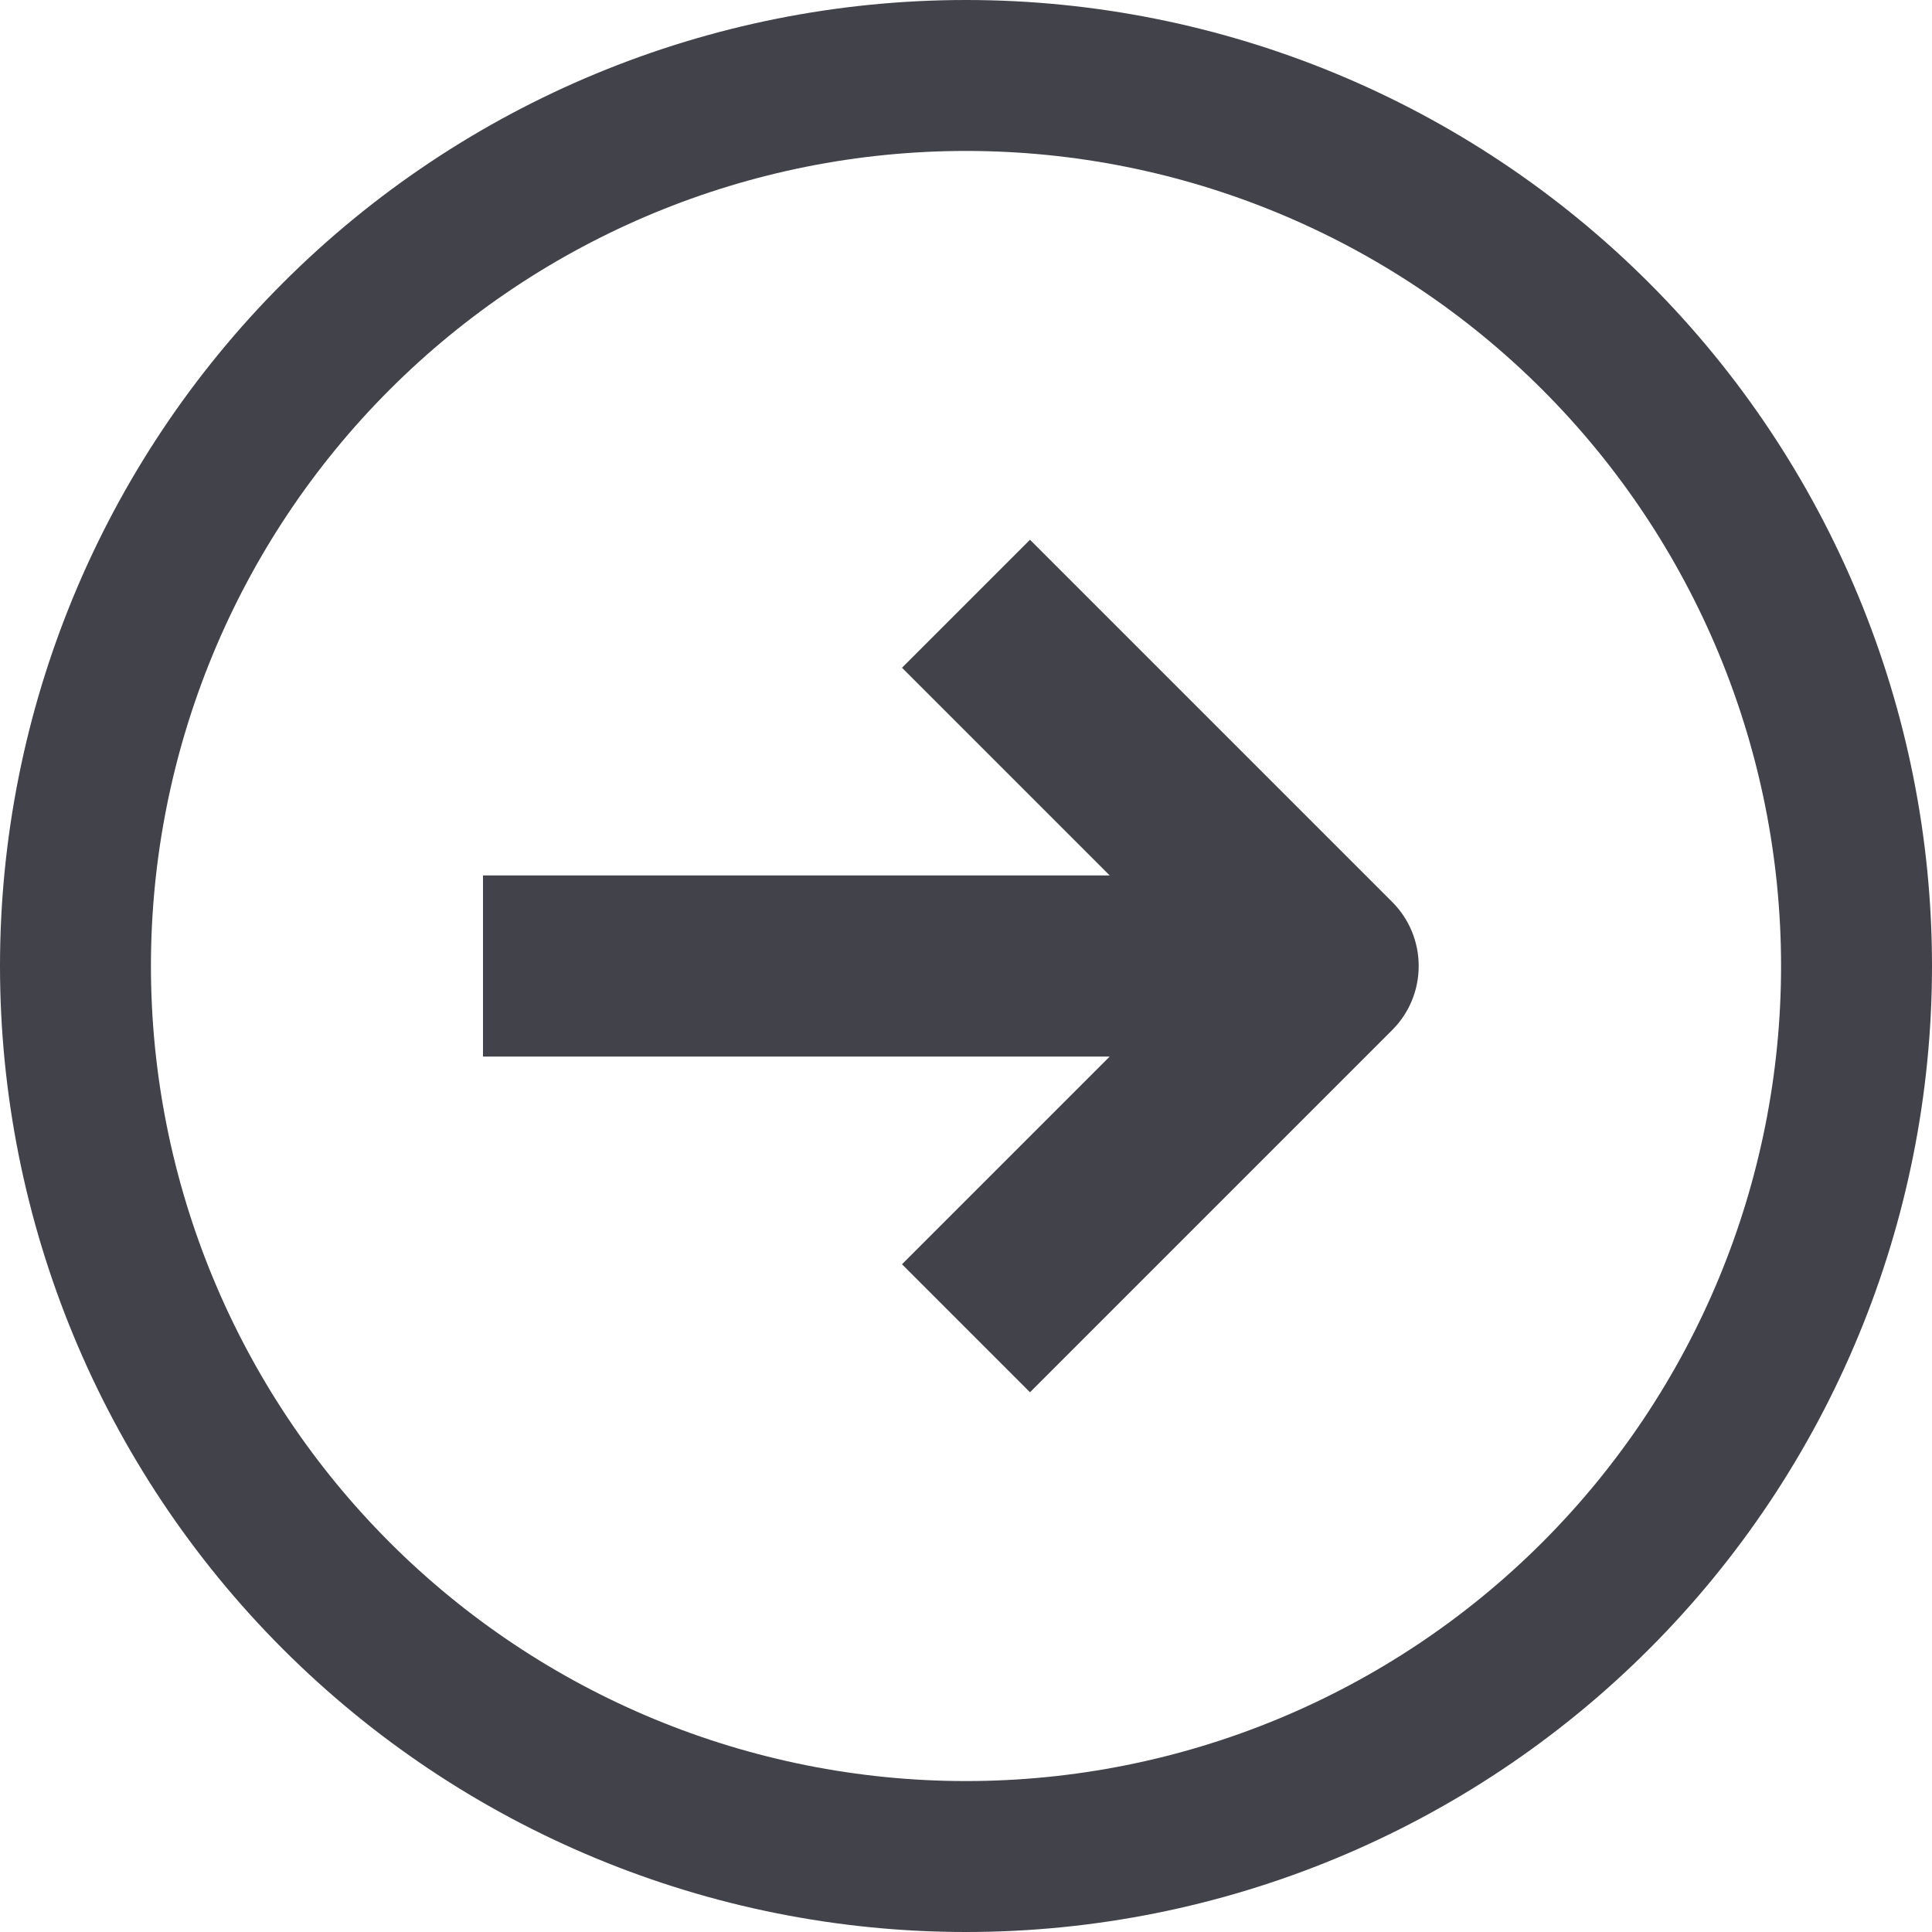
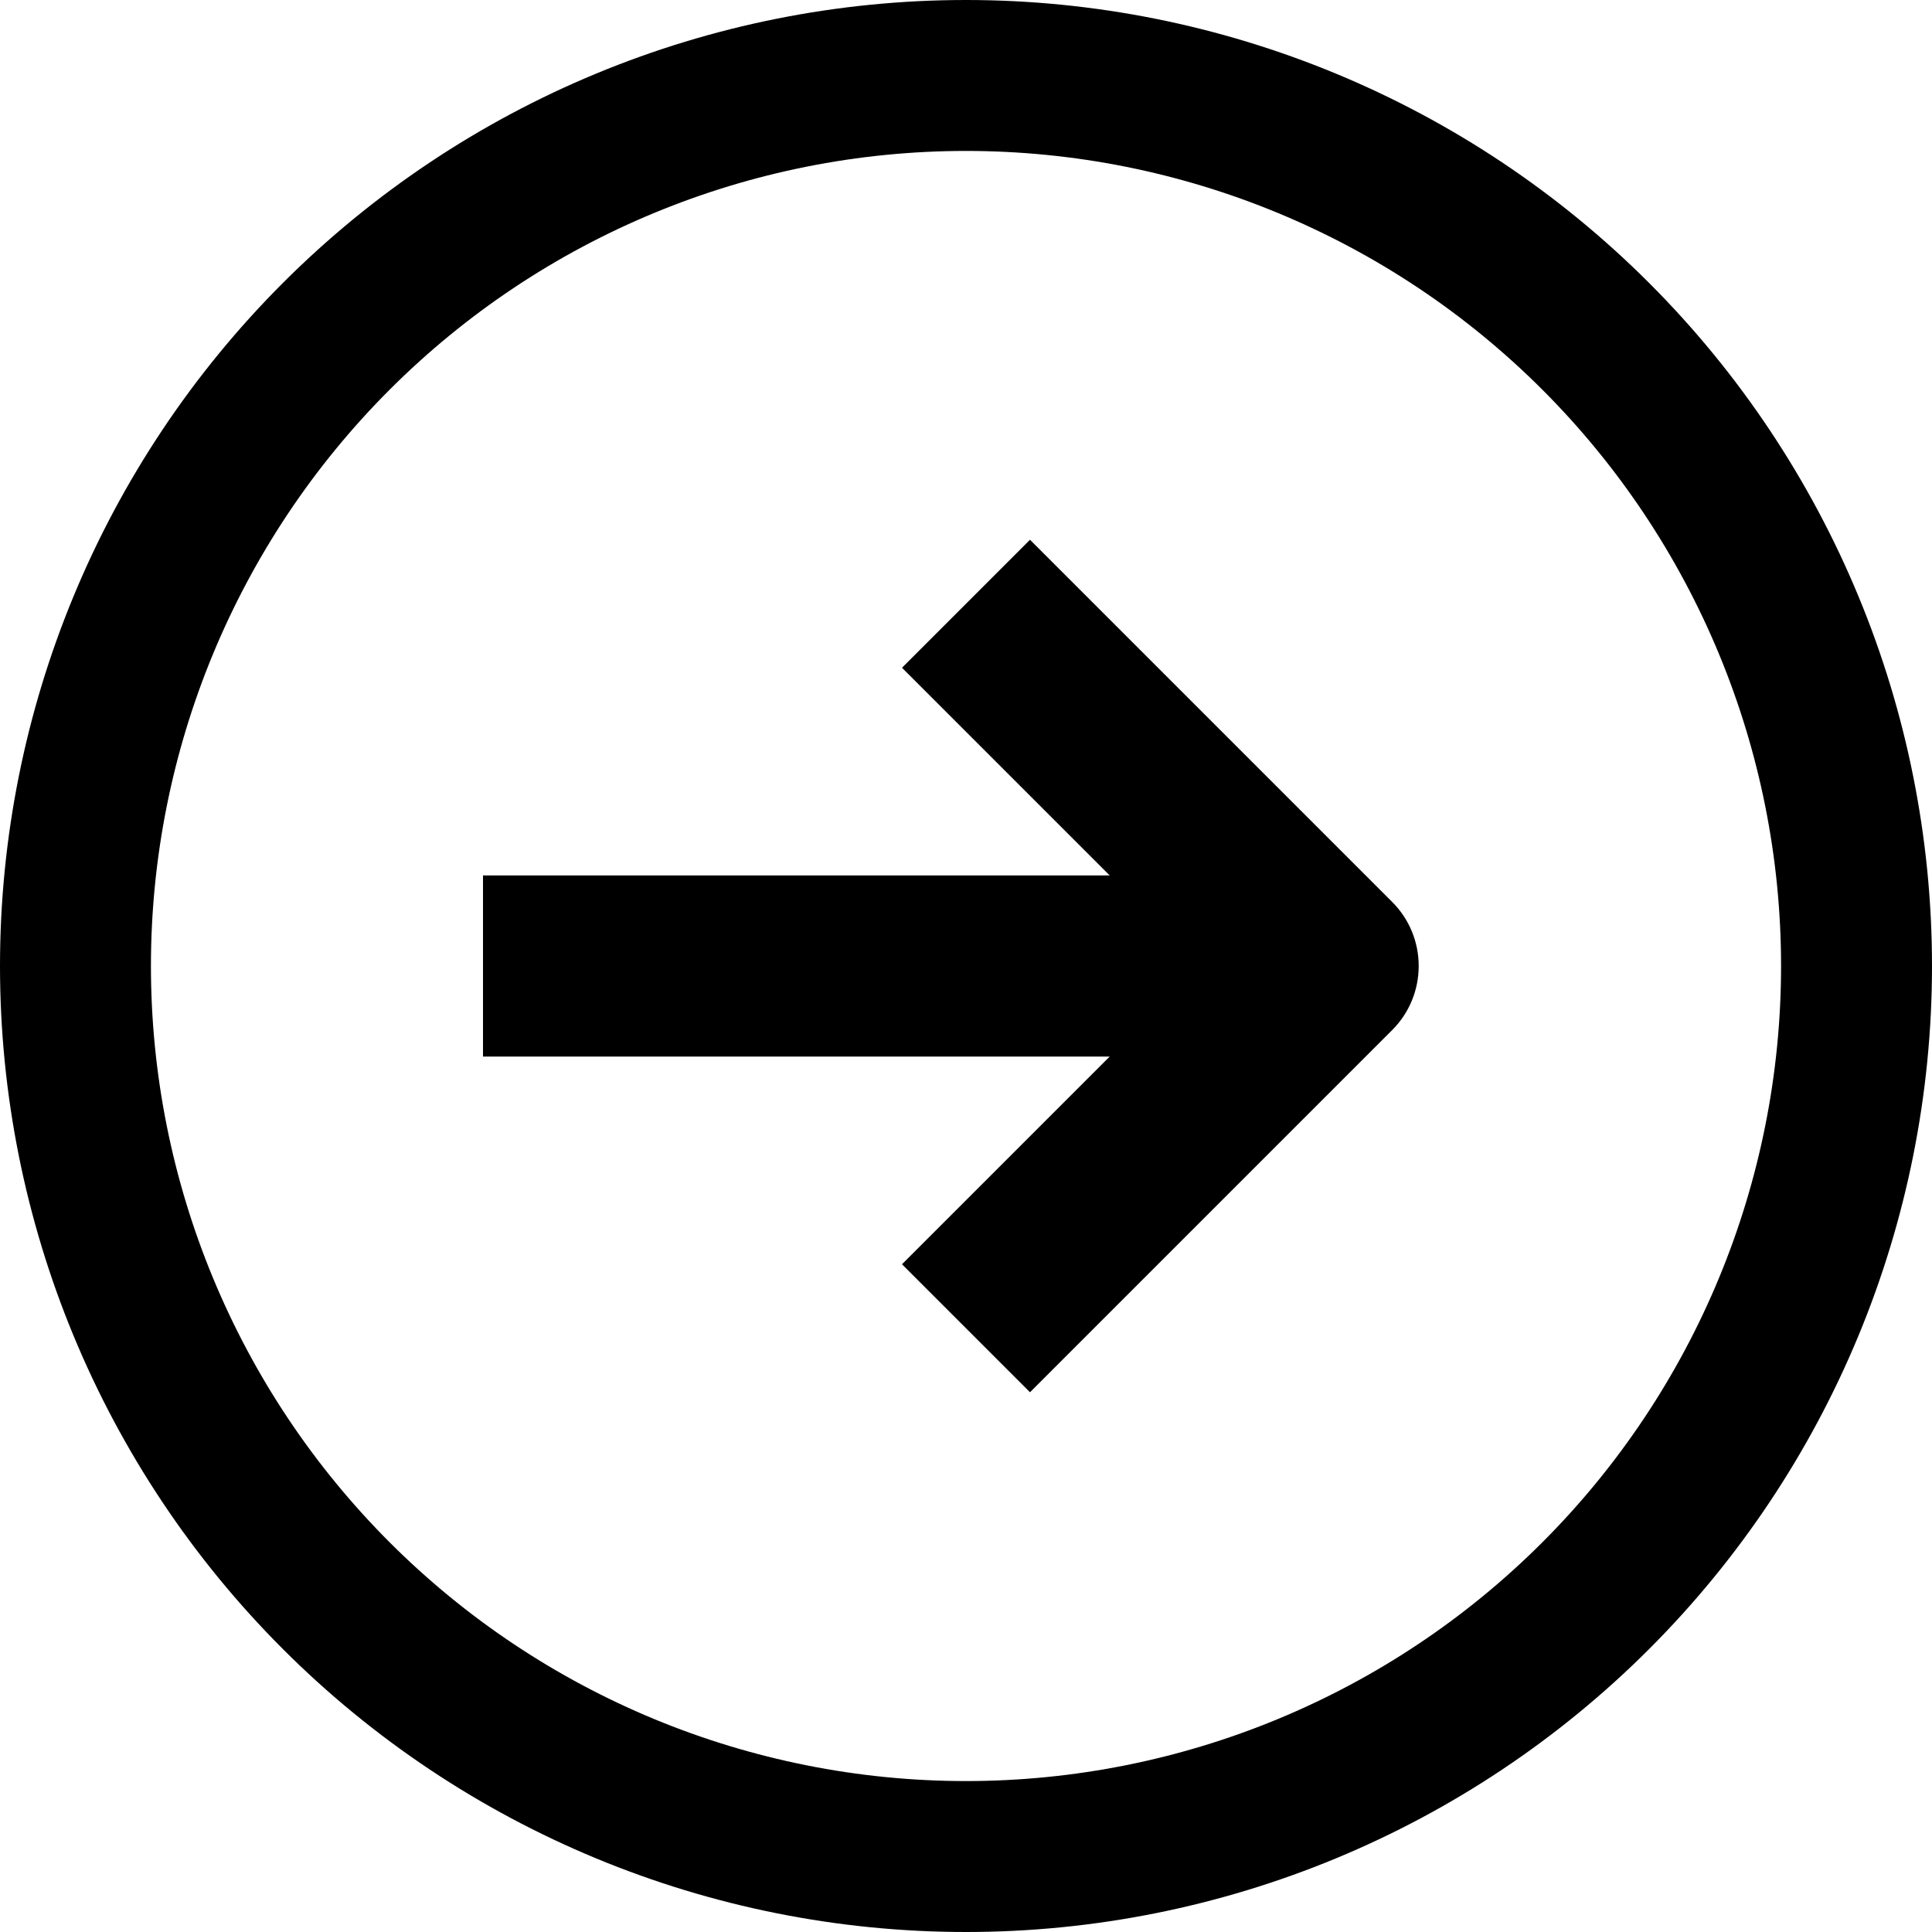
<svg xmlns="http://www.w3.org/2000/svg" width="16" height="16" viewBox="0 0 16 16" fill="none">
-   <path fill-rule="evenodd" clip-rule="evenodd" d="M14.75 8C14.75 9.79 14.039 11.507 12.773 12.773C11.507 14.039 9.79 14.75 8 14.75C6.21 14.75 4.493 14.039 3.227 12.773C1.961 11.507 1.25 9.79 1.25 8C1.25 6.21 1.961 4.493 3.227 3.227C4.493 1.961 6.21 1.25 8 1.25C9.79 1.25 11.507 1.961 12.773 3.227C14.039 4.493 14.75 6.21 14.75 8ZM16 8C16 10.122 15.157 12.157 13.657 13.657C12.157 15.157 10.122 16 8 16C5.878 16 3.843 15.157 2.343 13.657C0.843 12.157 0 10.122 0 8C0 5.878 0.843 3.843 2.343 2.343C3.843 0.843 5.878 0 8 0C10.122 0 12.157 0.843 13.657 2.343C15.157 3.843 16 5.878 16 8ZM7.47 5.53L9.19 7.25H4V8.75H9.19L7.47 10.47L8.53 11.53L11.53 8.53C11.671 8.389 11.749 8.199 11.749 8C11.749 7.801 11.671 7.611 11.53 7.47L8.53 4.47L7.47 5.53Z" fill="#42424A" />
+   <path fill-rule="evenodd" clip-rule="evenodd" d="M14.75 8C14.75 9.79 14.039 11.507 12.773 12.773C11.507 14.039 9.79 14.75 8 14.75C6.21 14.75 4.493 14.039 3.227 12.773C1.961 11.507 1.25 9.79 1.25 8C1.25 6.21 1.961 4.493 3.227 3.227C4.493 1.961 6.21 1.25 8 1.25C9.79 1.25 11.507 1.961 12.773 3.227C14.039 4.493 14.75 6.21 14.75 8ZM16 8C16 10.122 15.157 12.157 13.657 13.657C12.157 15.157 10.122 16 8 16C5.878 16 3.843 15.157 2.343 13.657C0.843 12.157 0 10.122 0 8C0 5.878 0.843 3.843 2.343 2.343C3.843 0.843 5.878 0 8 0C10.122 0 12.157 0.843 13.657 2.343C15.157 3.843 16 5.878 16 8ZM7.47 5.53L9.19 7.25H4V8.75H9.19L7.47 10.47L8.53 11.53L11.53 8.53C11.671 8.389 11.749 8.199 11.749 8C11.749 7.801 11.671 7.611 11.53 7.47L8.53 4.47L7.47 5.53Z" fill="currentColor" />
</svg>
